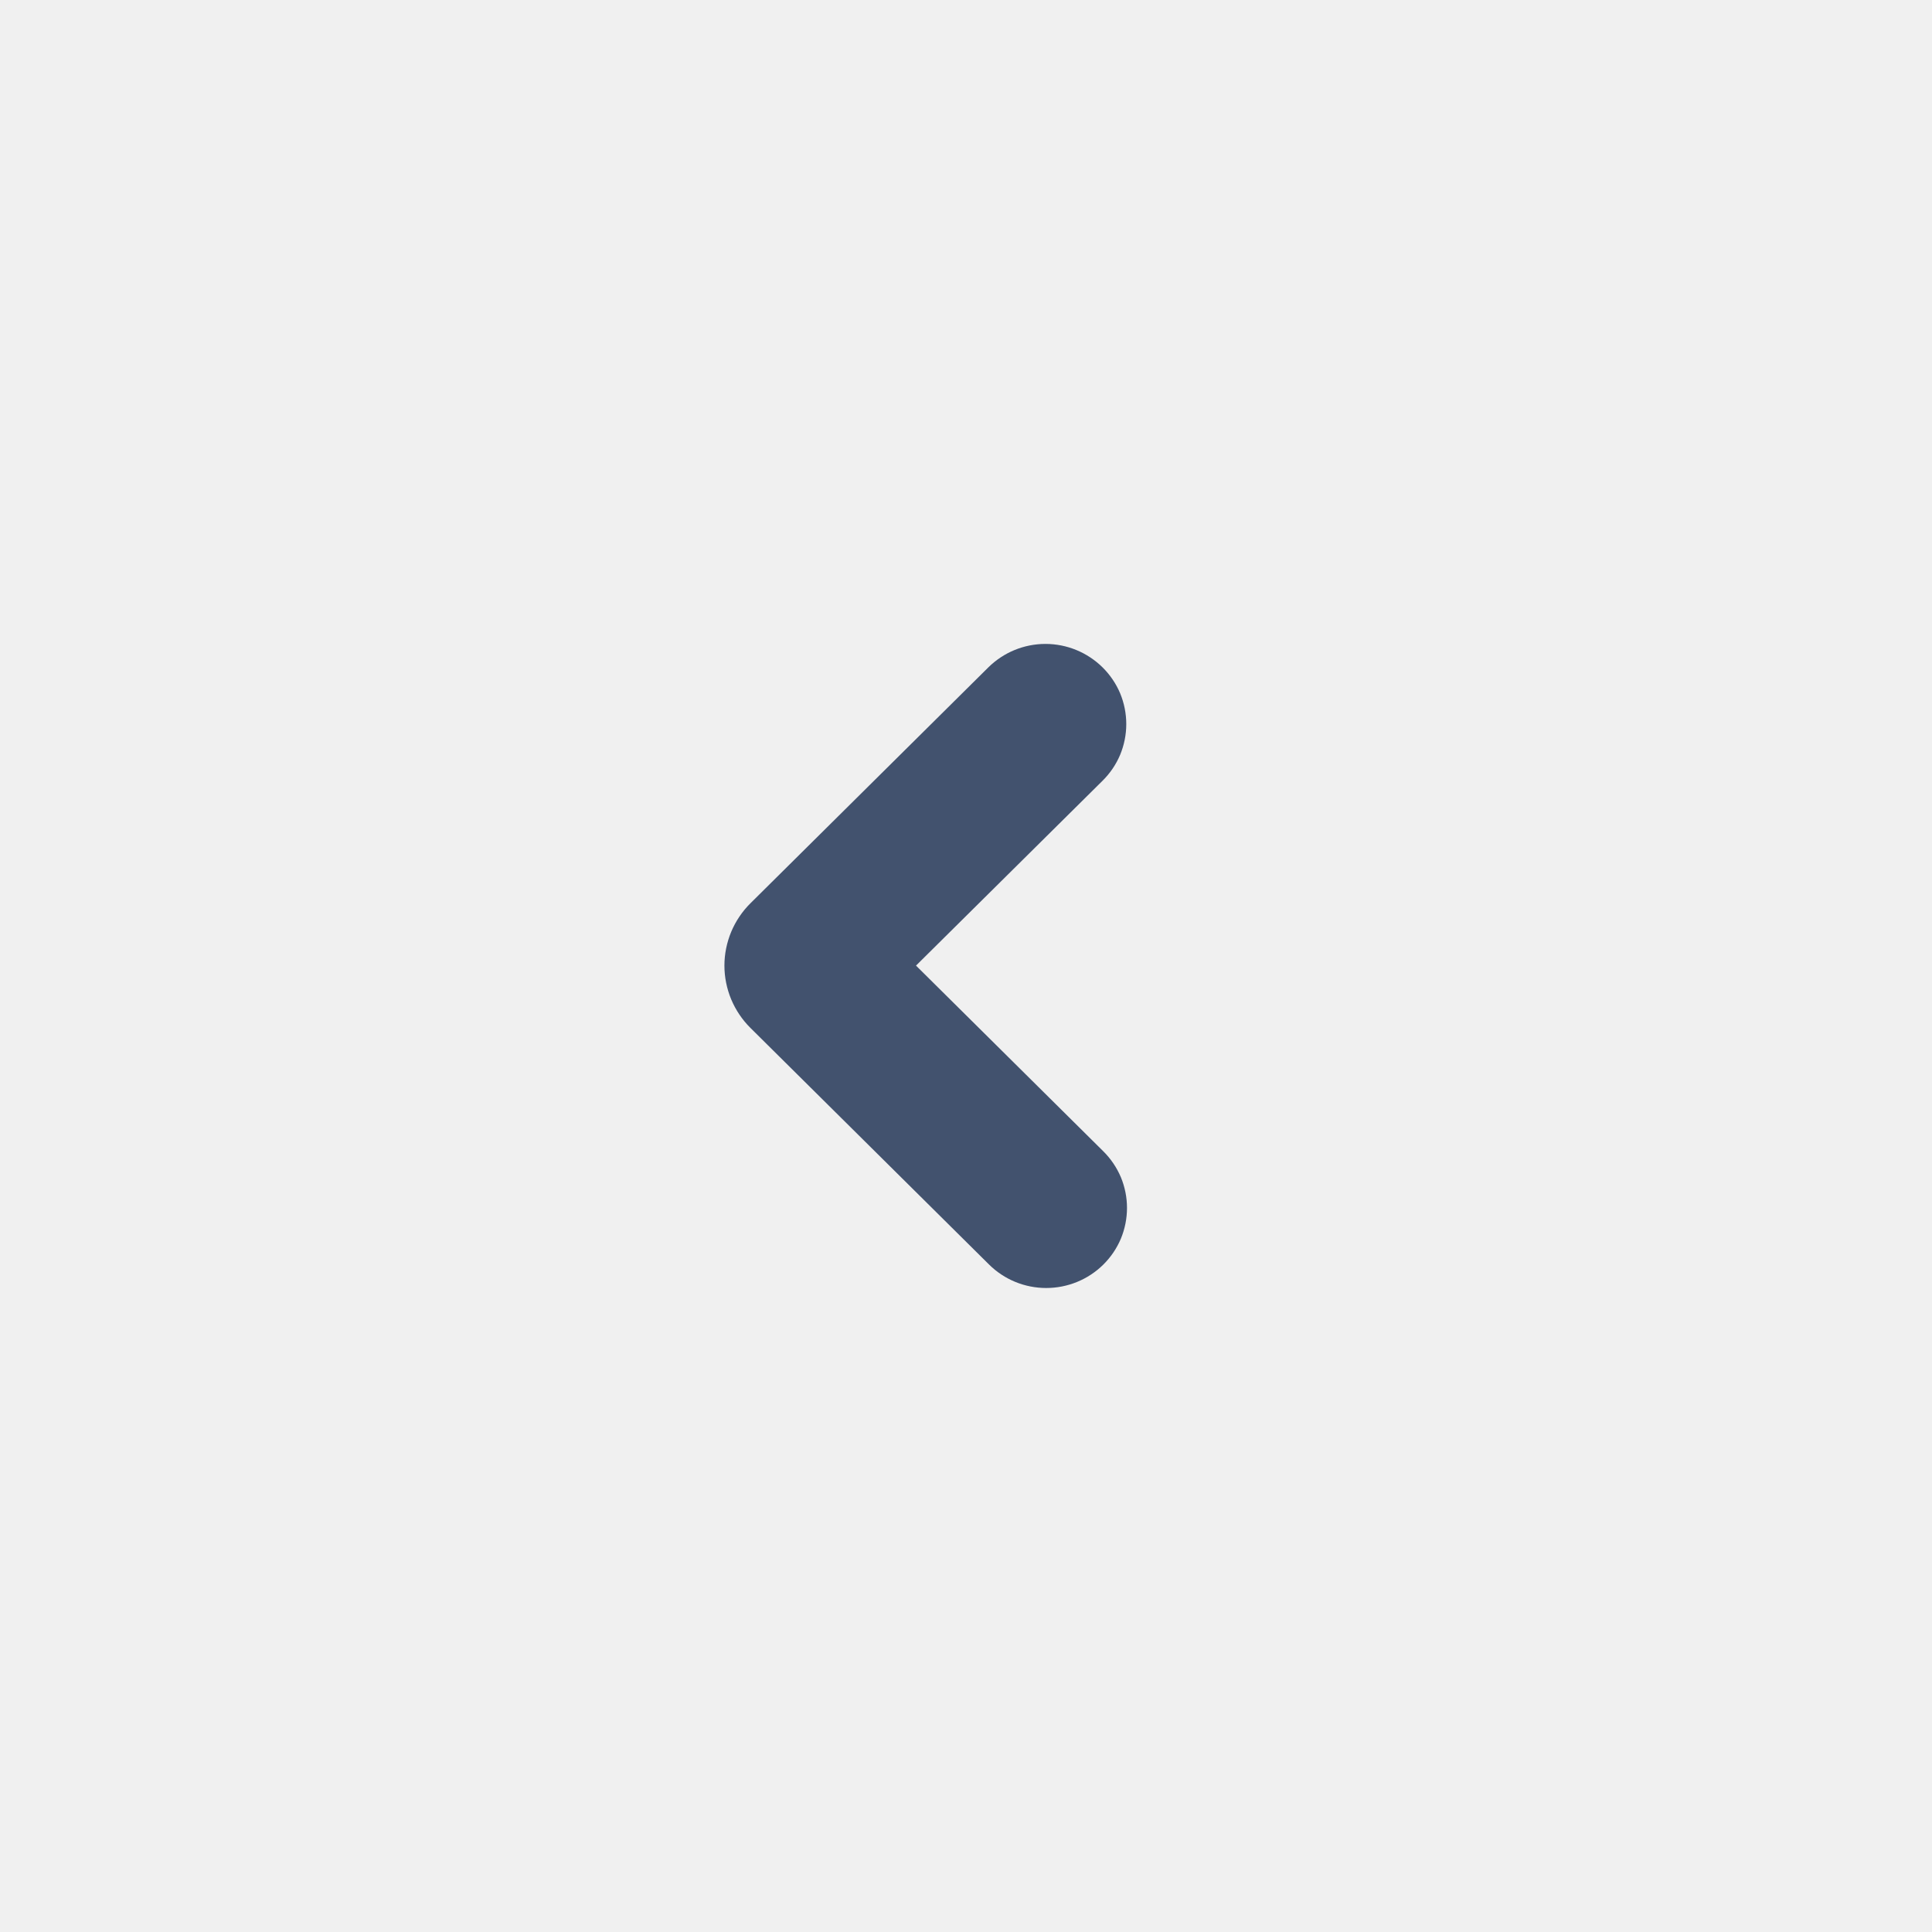
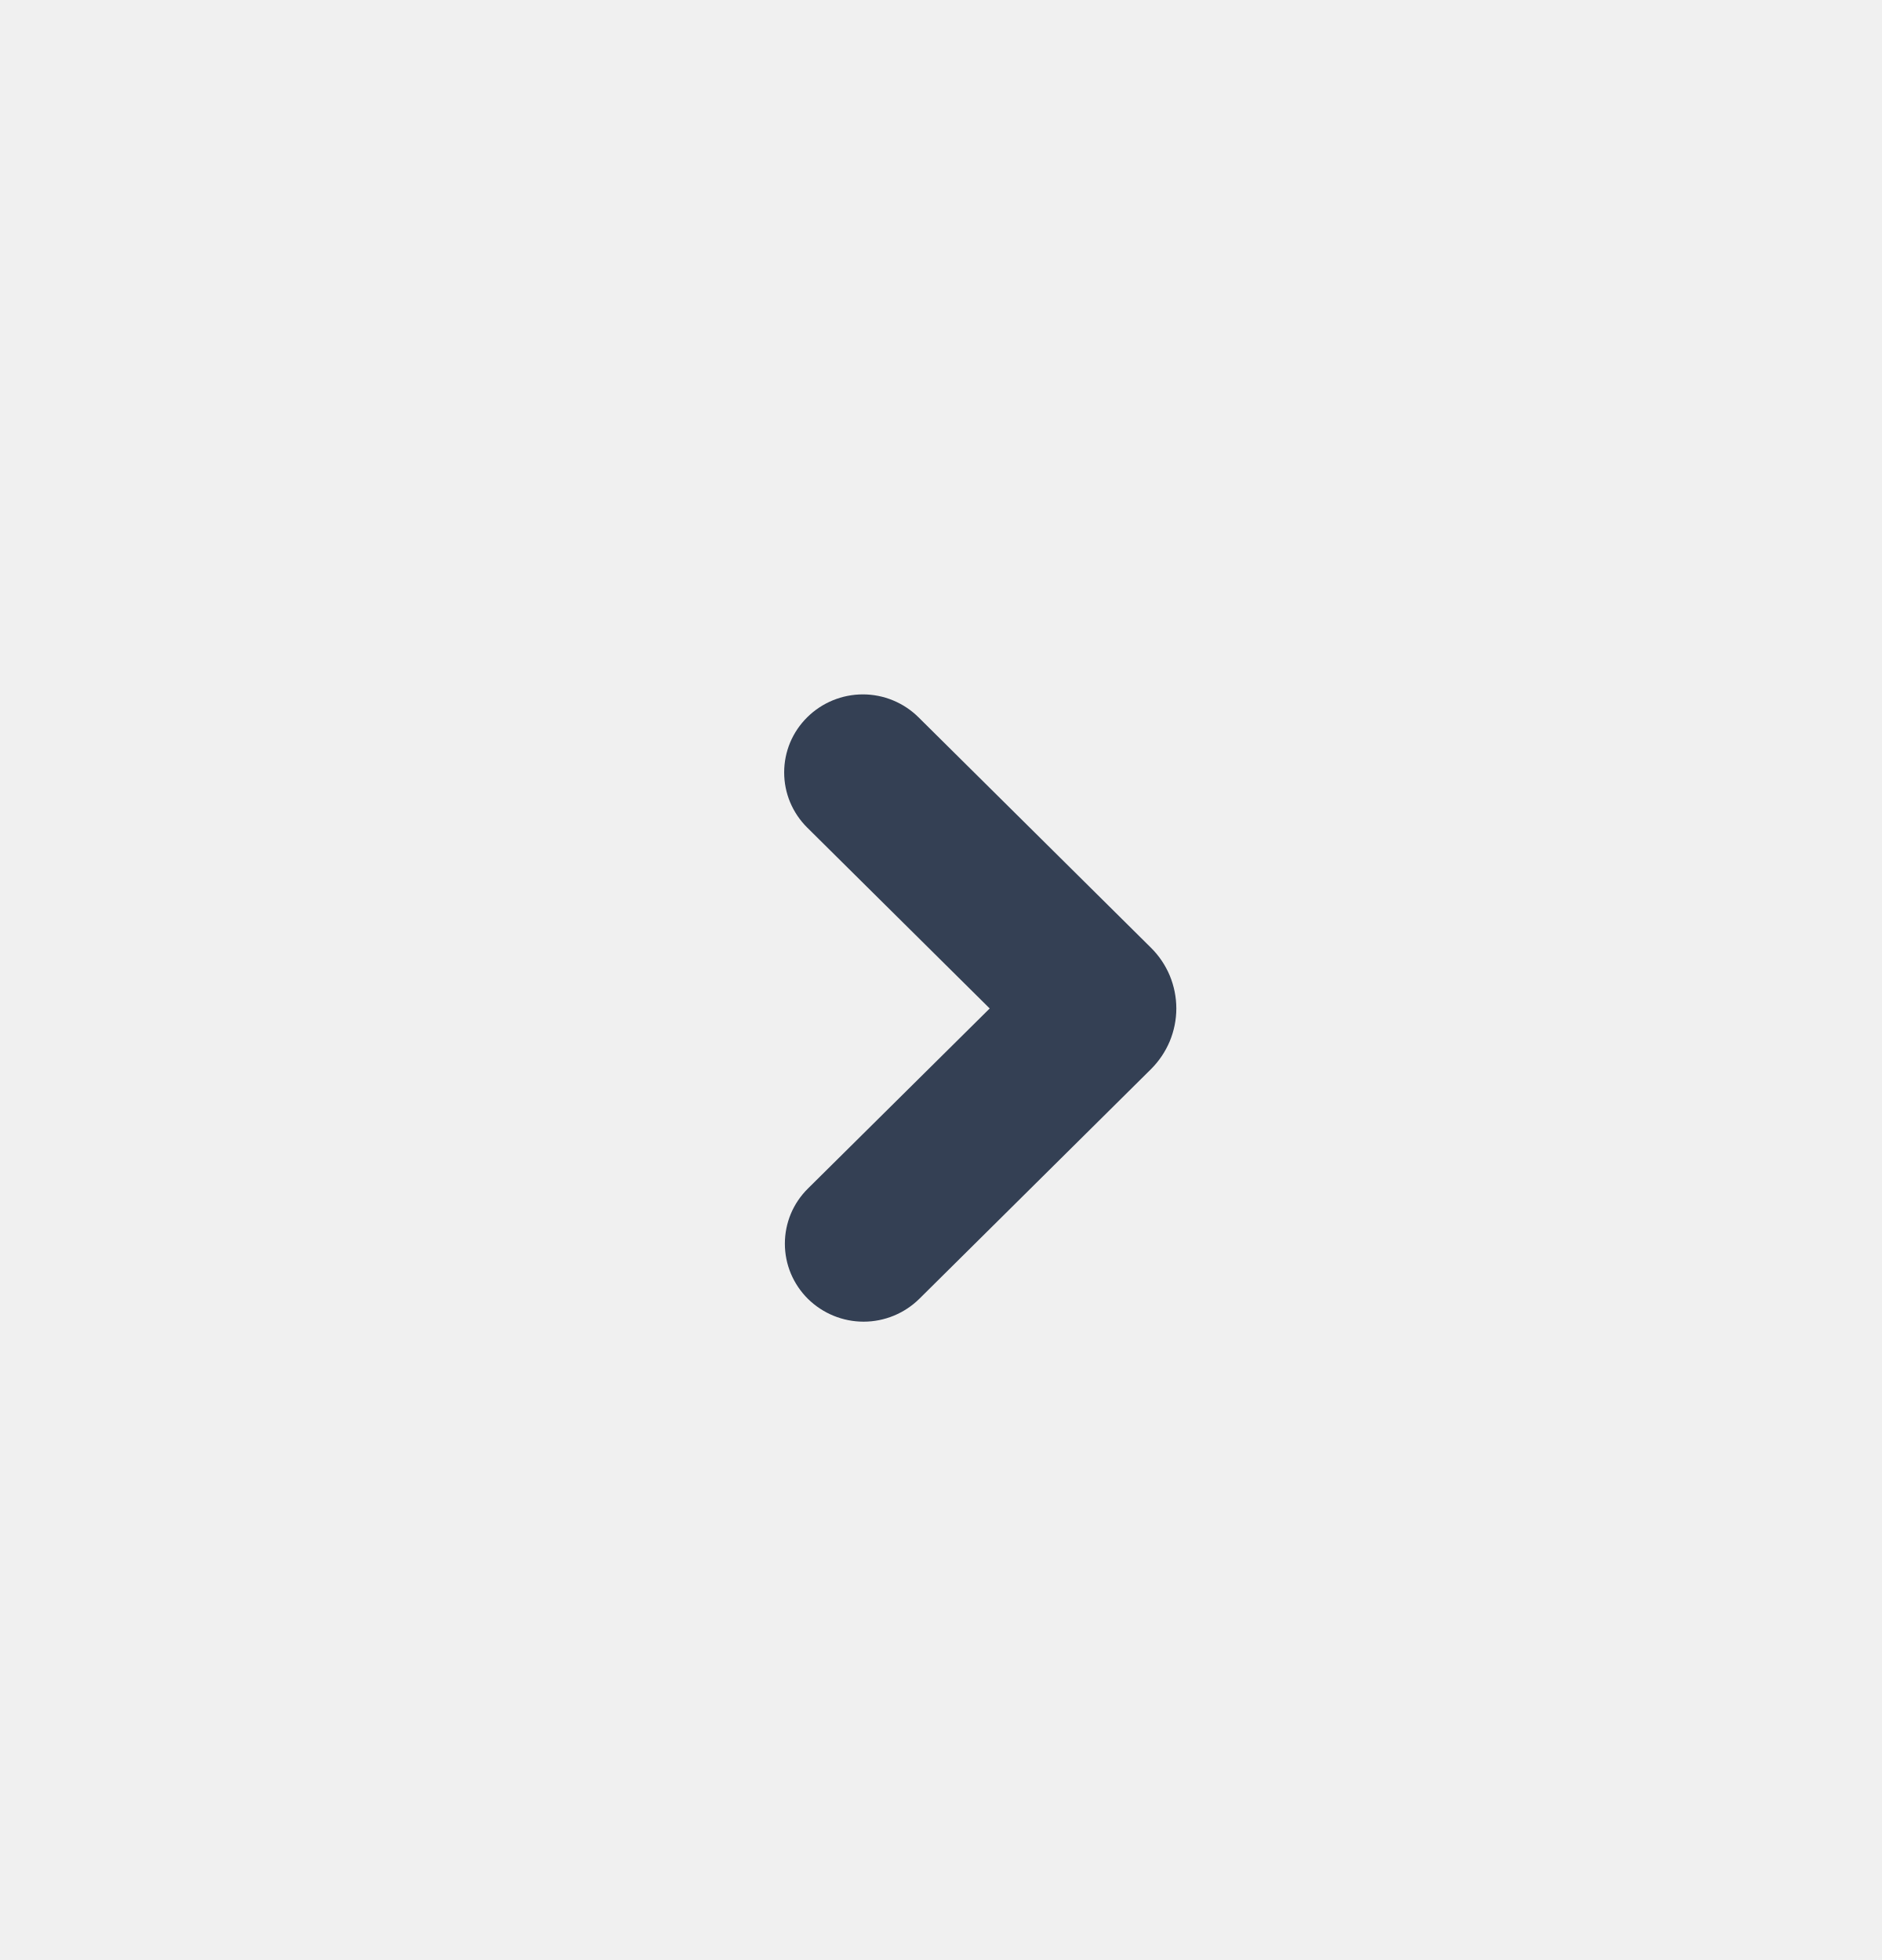
- <svg xmlns="http://www.w3.org/2000/svg" width="24" height="24" viewBox="0 0 24 24" fill="none">
-   <rect width="24" height="24" transform="matrix(-1 0 0 -1 24 24)" fill="white" fill-opacity="0.01" />
-   <path fill-rule="evenodd" clip-rule="evenodd" d="M13.706 14.302C13.799 14.394 13.873 14.504 13.924 14.624C13.974 14.745 14 14.875 14 15.005C14 15.136 13.974 15.266 13.924 15.387C13.873 15.508 13.799 15.617 13.706 15.709C13.517 15.896 13.262 16 12.996 16C12.731 16 12.476 15.896 12.287 15.709L9.322 12.769C9.22 12.668 9.139 12.547 9.083 12.414C9.028 12.281 8.999 12.139 8.999 11.995C8.999 11.851 9.028 11.709 9.083 11.576C9.139 11.443 9.22 11.322 9.322 11.221L12.277 8.291C12.466 8.104 12.721 7.999 12.987 7.999C13.253 7.999 13.508 8.104 13.697 8.291C13.79 8.383 13.864 8.492 13.915 8.613C13.965 8.734 13.991 8.864 13.991 8.995C13.991 9.125 13.965 9.255 13.915 9.376C13.864 9.497 13.79 9.606 13.697 9.698L11.379 11.995L13.706 14.302Z" fill="#42526E" />
+ <svg xmlns="http://www.w3.org/2000/svg" width="24" height="25" viewBox="0 0 24 25" fill="none">
+   <rect width="24" height="24" transform="translate(0 0.857422)" fill="white" fill-opacity="0.01" />
+   <path fill-rule="evenodd" clip-rule="evenodd" d="M10.294 10.556C10.201 10.464 10.127 10.354 10.076 10.233C10.026 10.113 10 9.983 10 9.852C10 9.721 10.026 9.592 10.076 9.471C10.127 9.35 10.201 9.241 10.294 9.149C10.483 8.962 10.738 8.857 11.004 8.857C11.269 8.857 11.524 8.962 11.713 9.149L14.678 12.089C14.78 12.19 14.861 12.31 14.917 12.443C14.972 12.576 15.001 12.719 15.001 12.863C15.001 13.007 14.972 13.149 14.917 13.282C14.861 13.415 14.78 13.535 14.678 13.637L11.723 16.567C11.534 16.753 11.279 16.858 11.013 16.858C10.747 16.858 10.492 16.753 10.303 16.567C10.21 16.475 10.136 16.365 10.085 16.244C10.035 16.124 10.009 15.994 10.009 15.863C10.009 15.732 10.035 15.603 10.085 15.482C10.136 15.361 10.21 15.252 10.303 15.16L12.621 12.863L10.294 10.556Z" fill="#344054" />
</svg>
